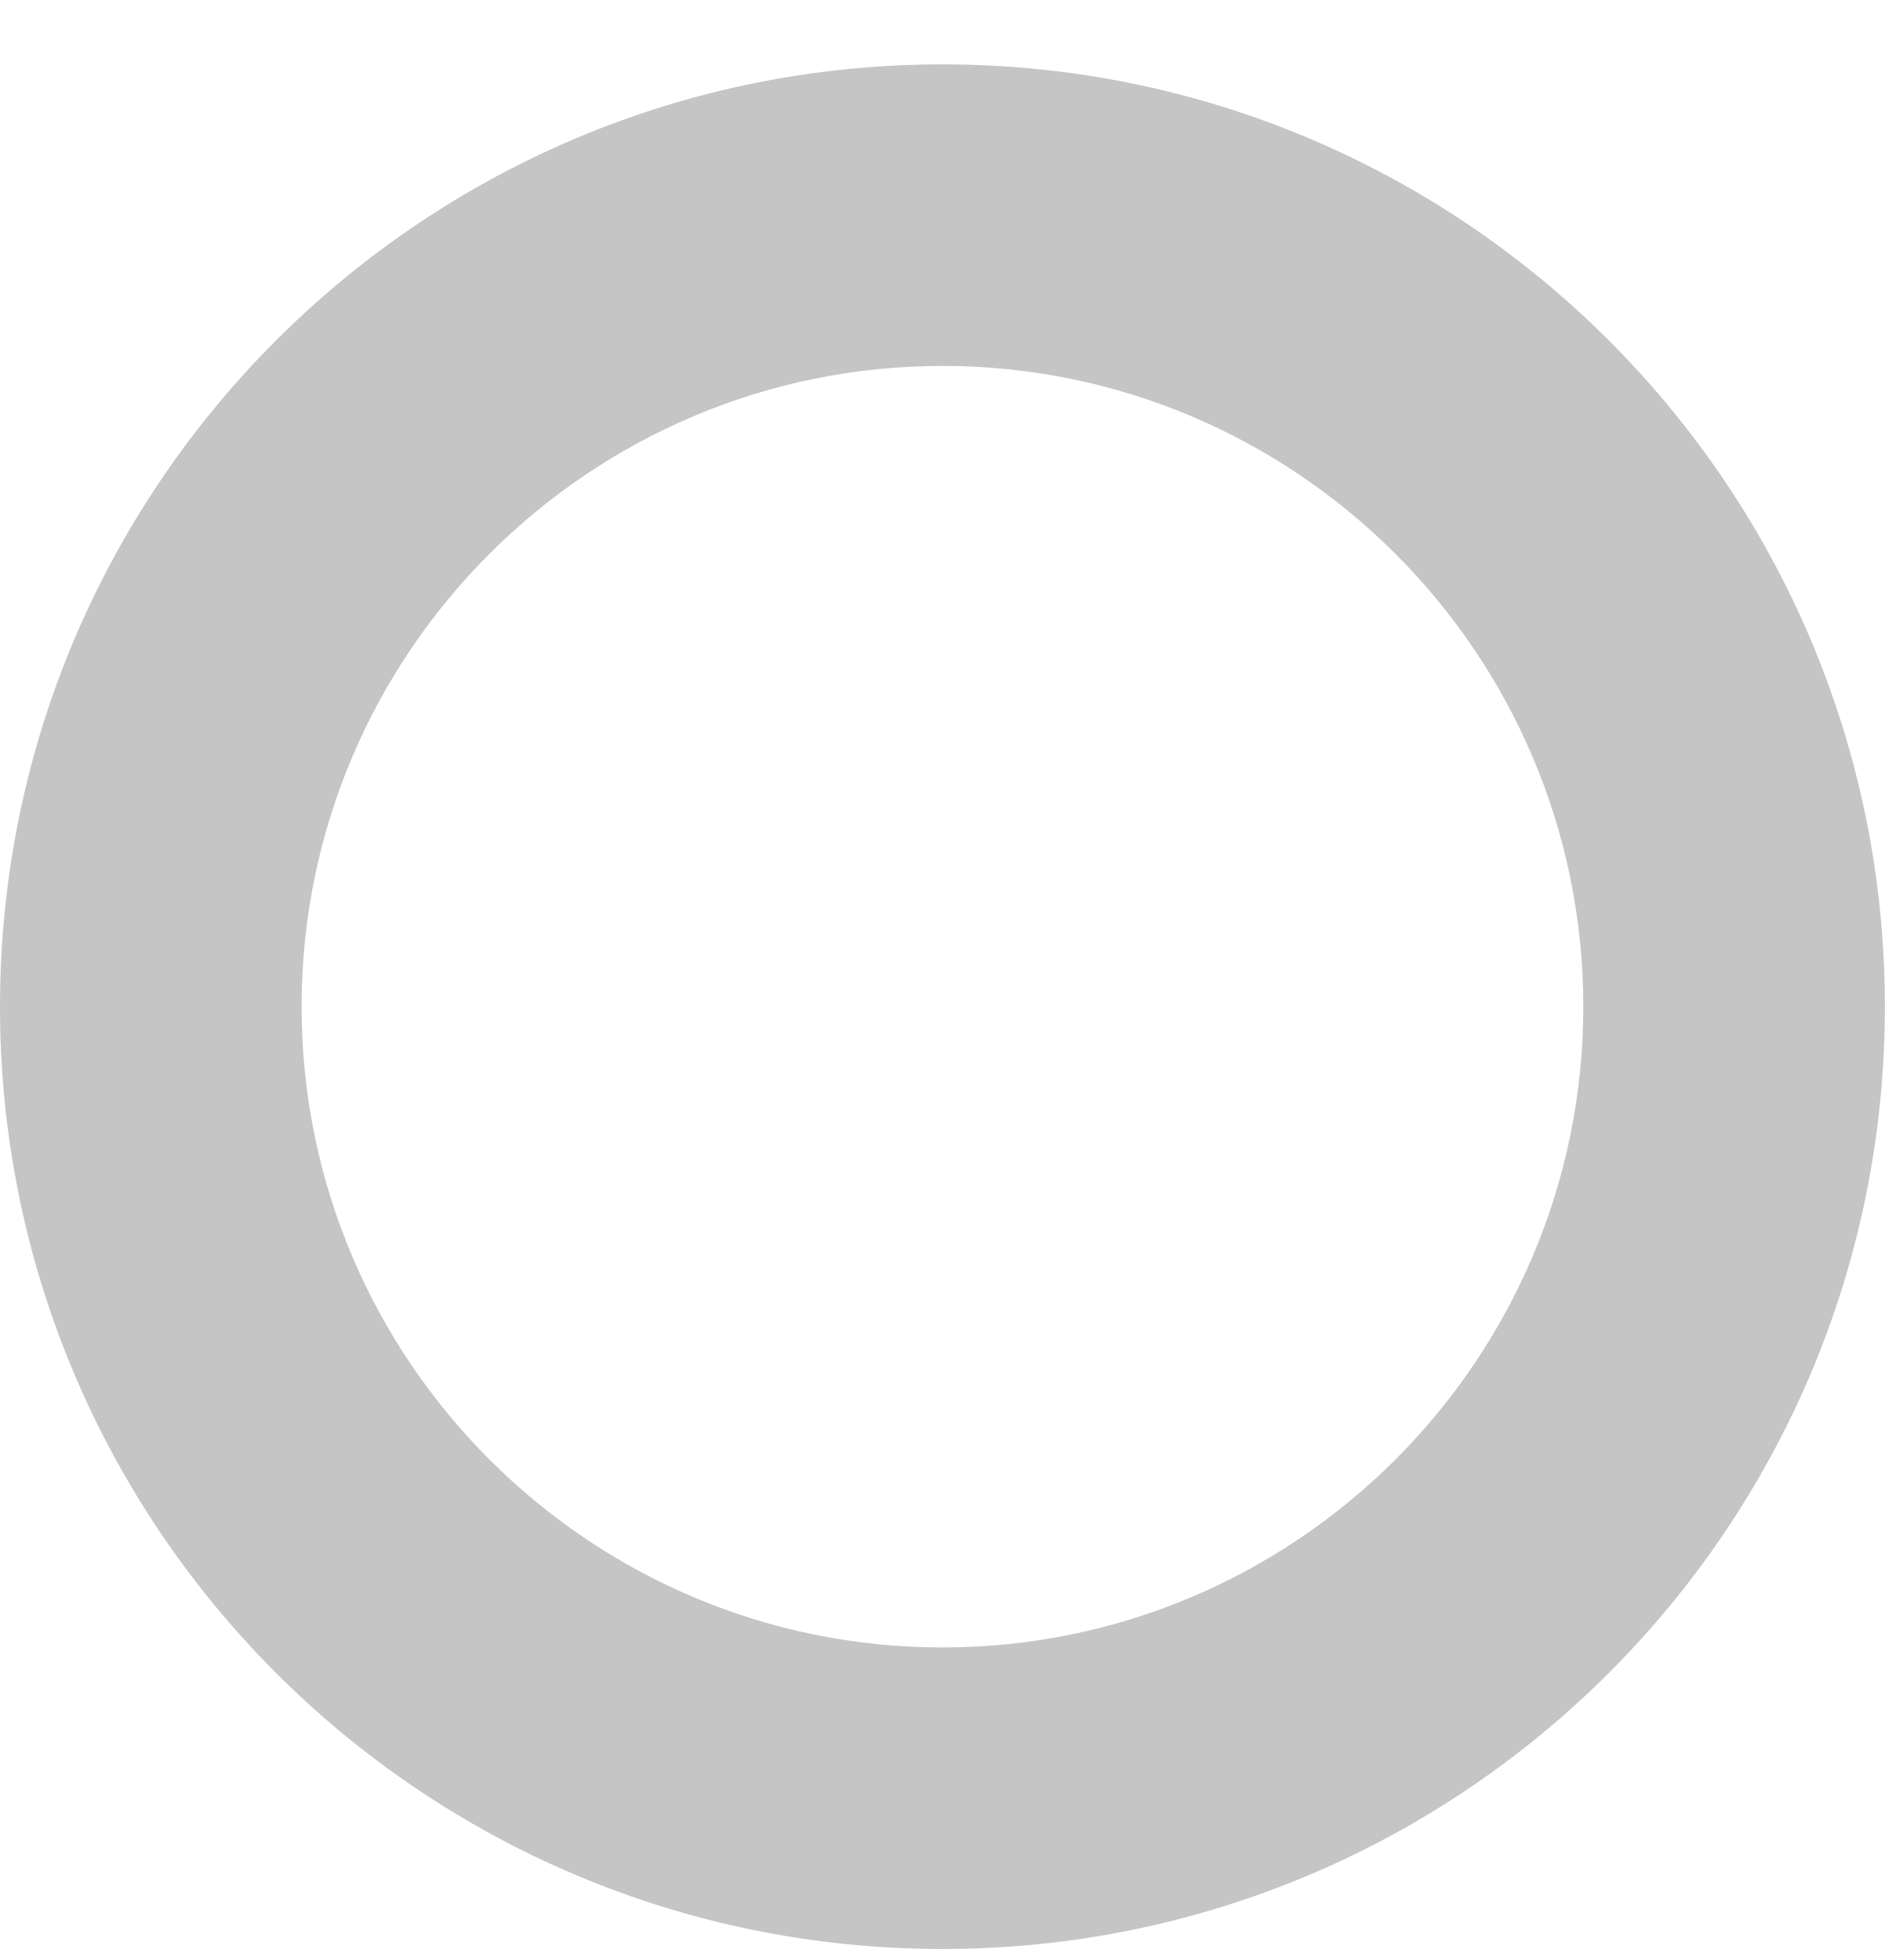
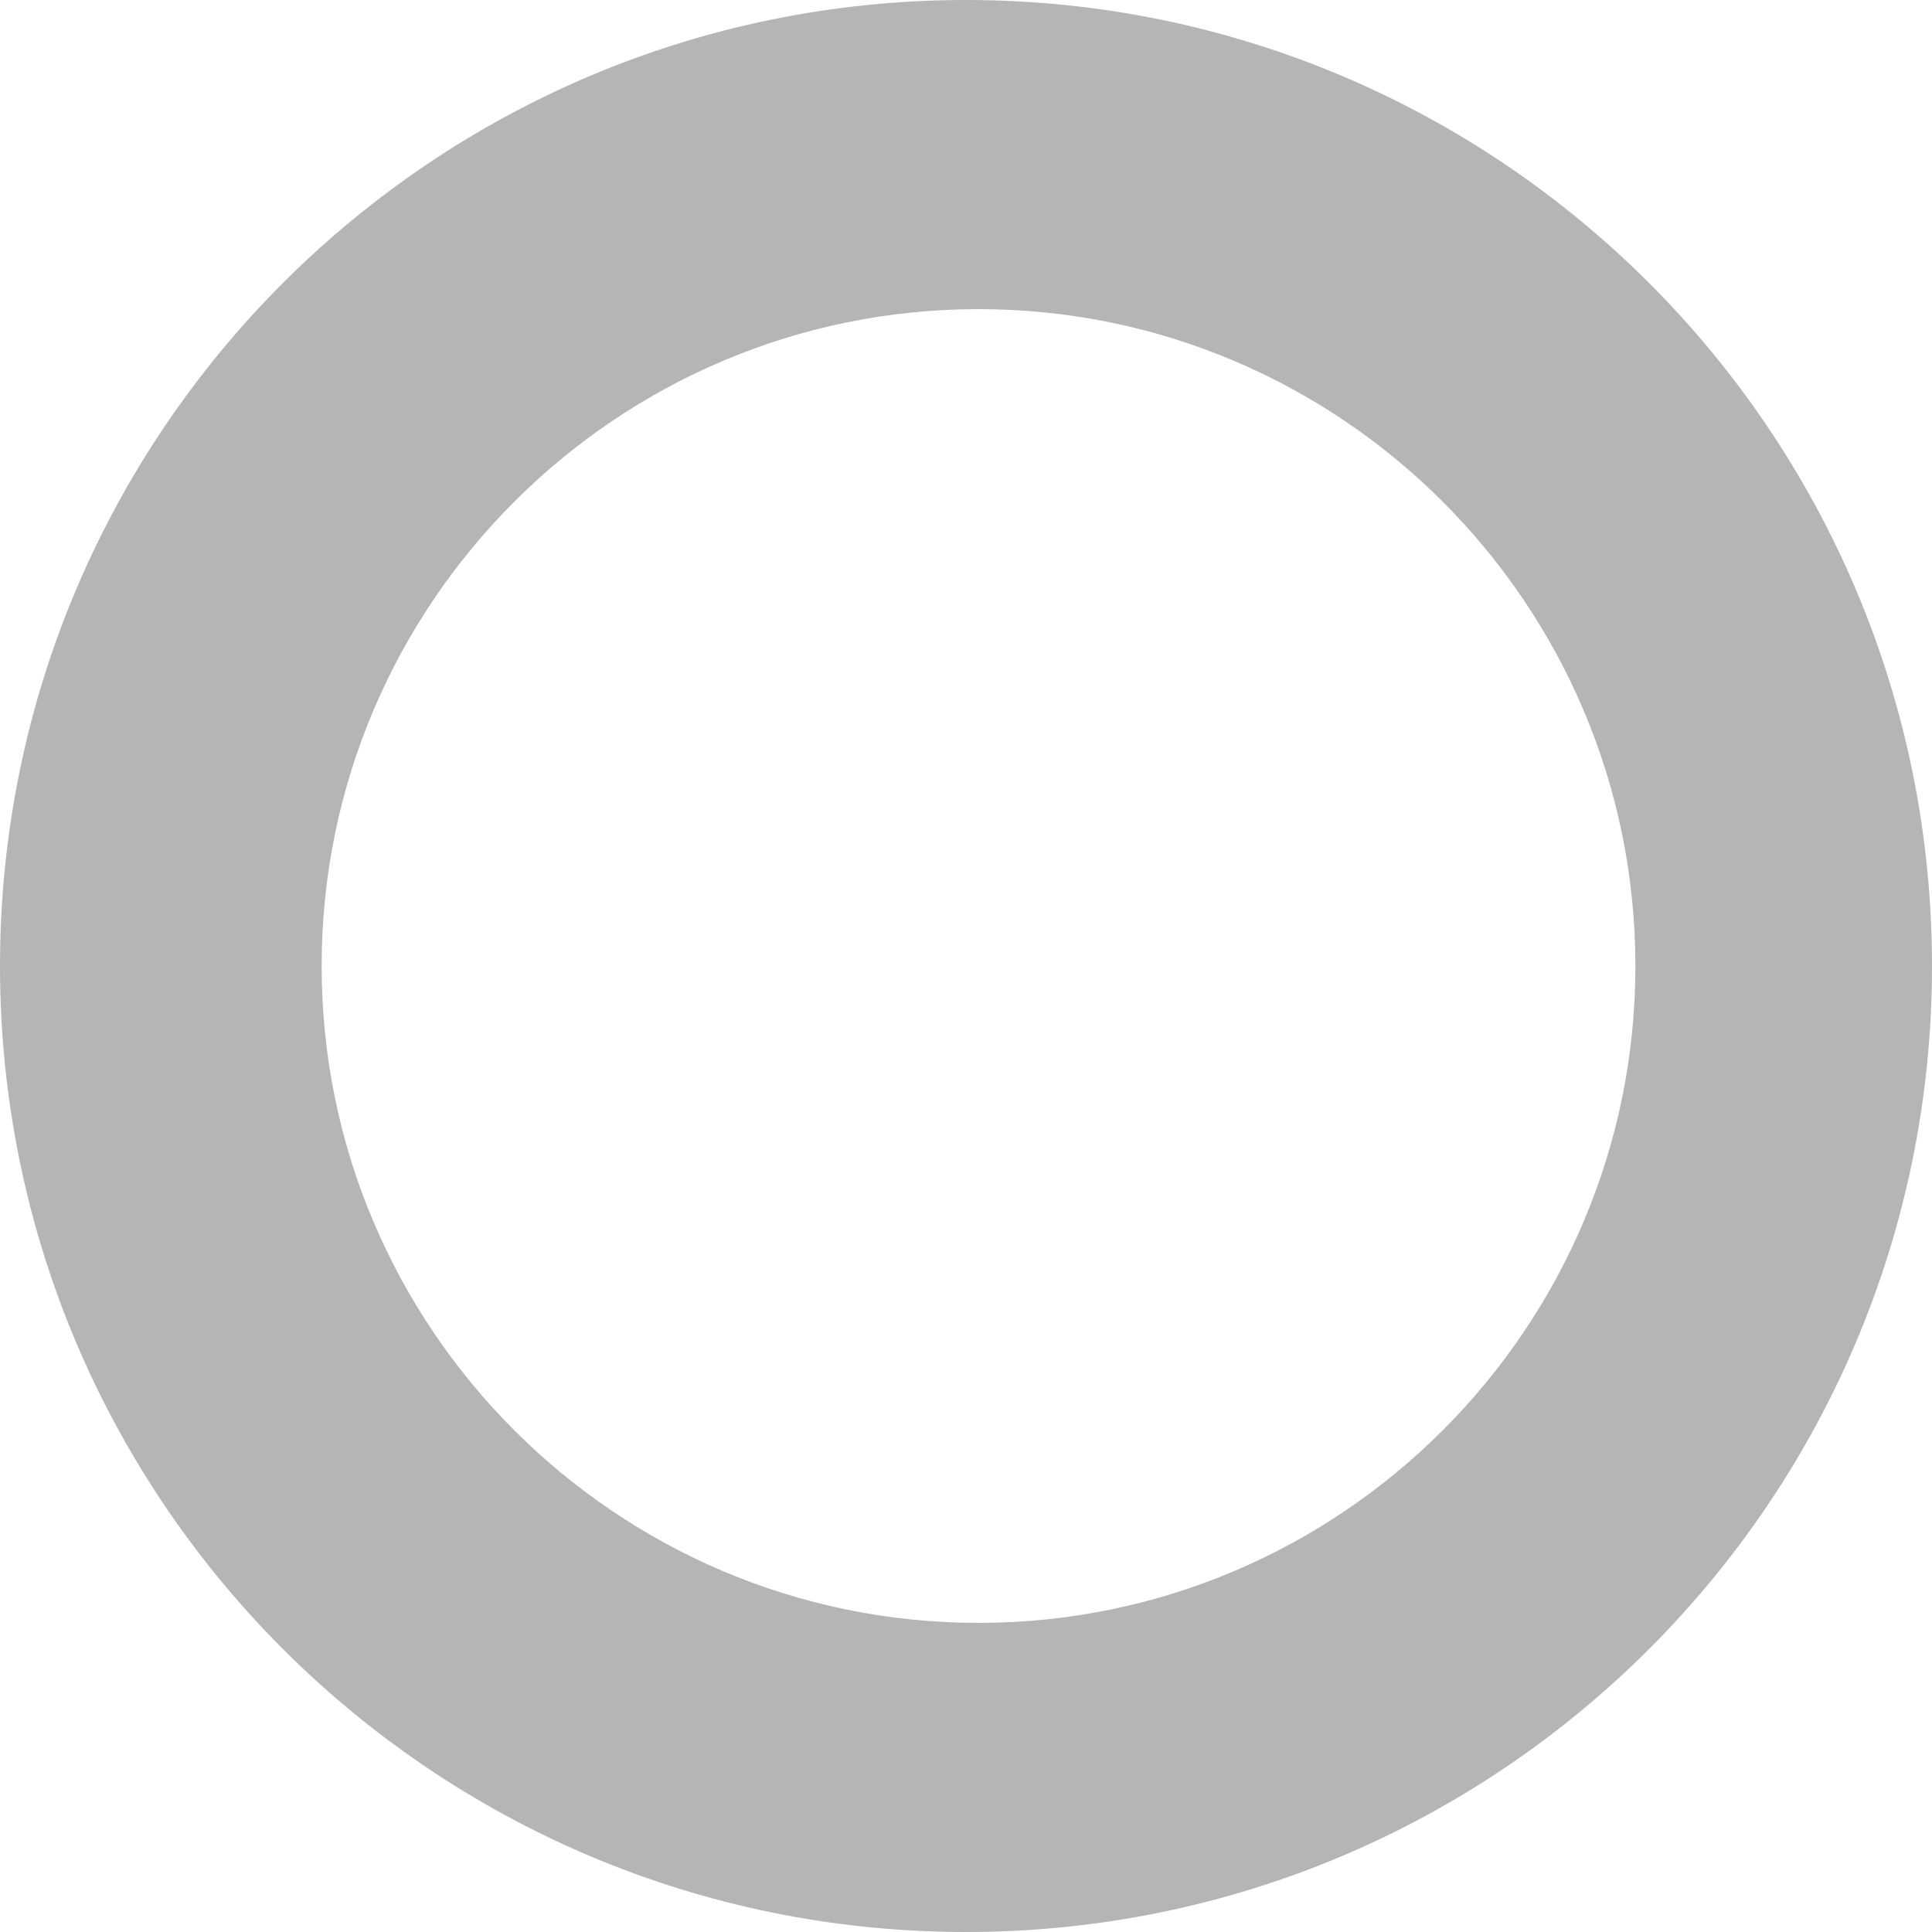
- <svg xmlns="http://www.w3.org/2000/svg" width="25" height="26" viewBox="0 0 25 26" fill="none">
-   <path fill-rule="evenodd" clip-rule="evenodd" d="M0 13.354C0 6.451 5.597 0.854 12.5 0.854C19.403 0.854 25 6.451 25 13.354C25 20.257 19.403 25.854 12.5 25.854C5.597 25.854 0 20.257 0 13.354ZM21 13.354C21 8.667 17.187 4.854 12.5 4.854C7.813 4.854 4 8.667 4 13.354C4 18.041 7.813 21.854 12.5 21.854C17.187 21.854 21 18.041 21 13.354Z" fill="#C5C5C5" />
+ <svg xmlns="http://www.w3.org/2000/svg" width="25" height="25" viewBox="0 0 25 25" fill="none">
+   <path fill-rule="evenodd" clip-rule="evenodd" d="M0 12.5C0 5.597 5.597 0 12.5 0C19.403 0 25 5.597 25 12.5C25 19.403 19.403 25 12.5 25C5.597 25 0 19.403 0 12.5ZM21.162 12.5C21.162 7.813 17.349 4 12.662 4C7.975 4 4.162 7.813 4.162 12.5C4.162 17.187 7.975 21 12.662 21C17.349 21 21.162 17.187 21.162 12.5Z" fill="#B5B5B5" />
</svg>
